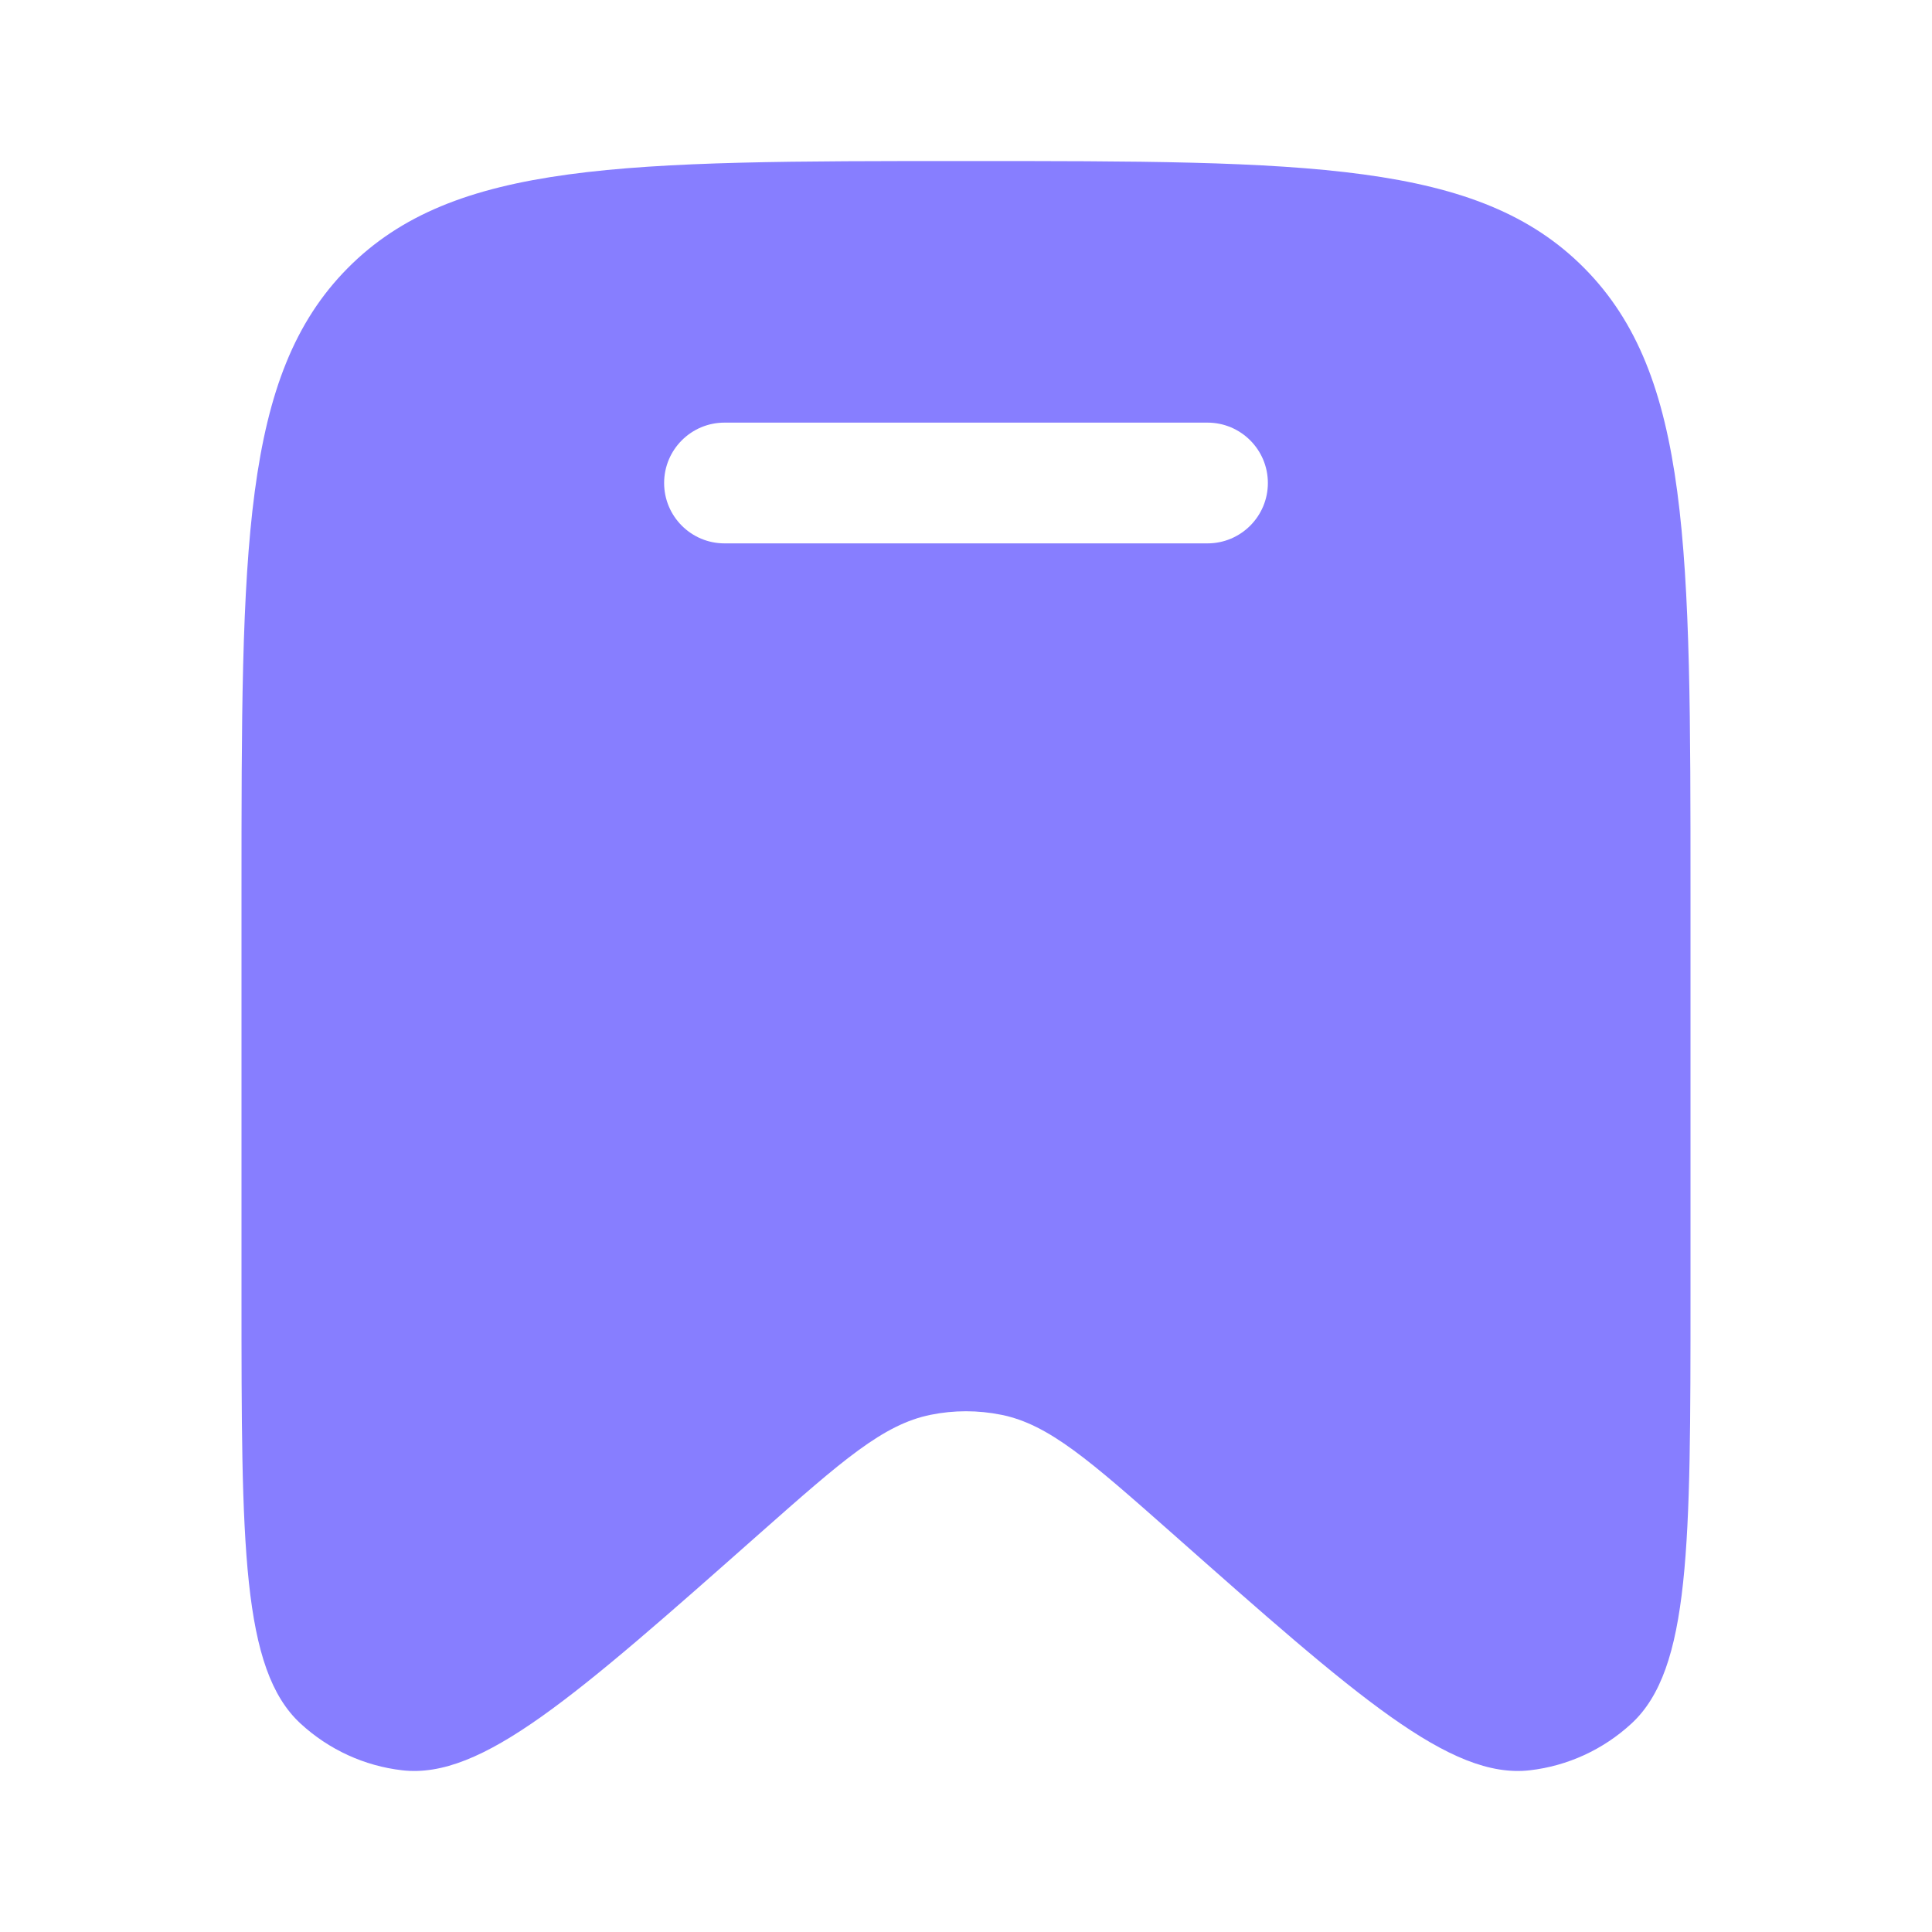
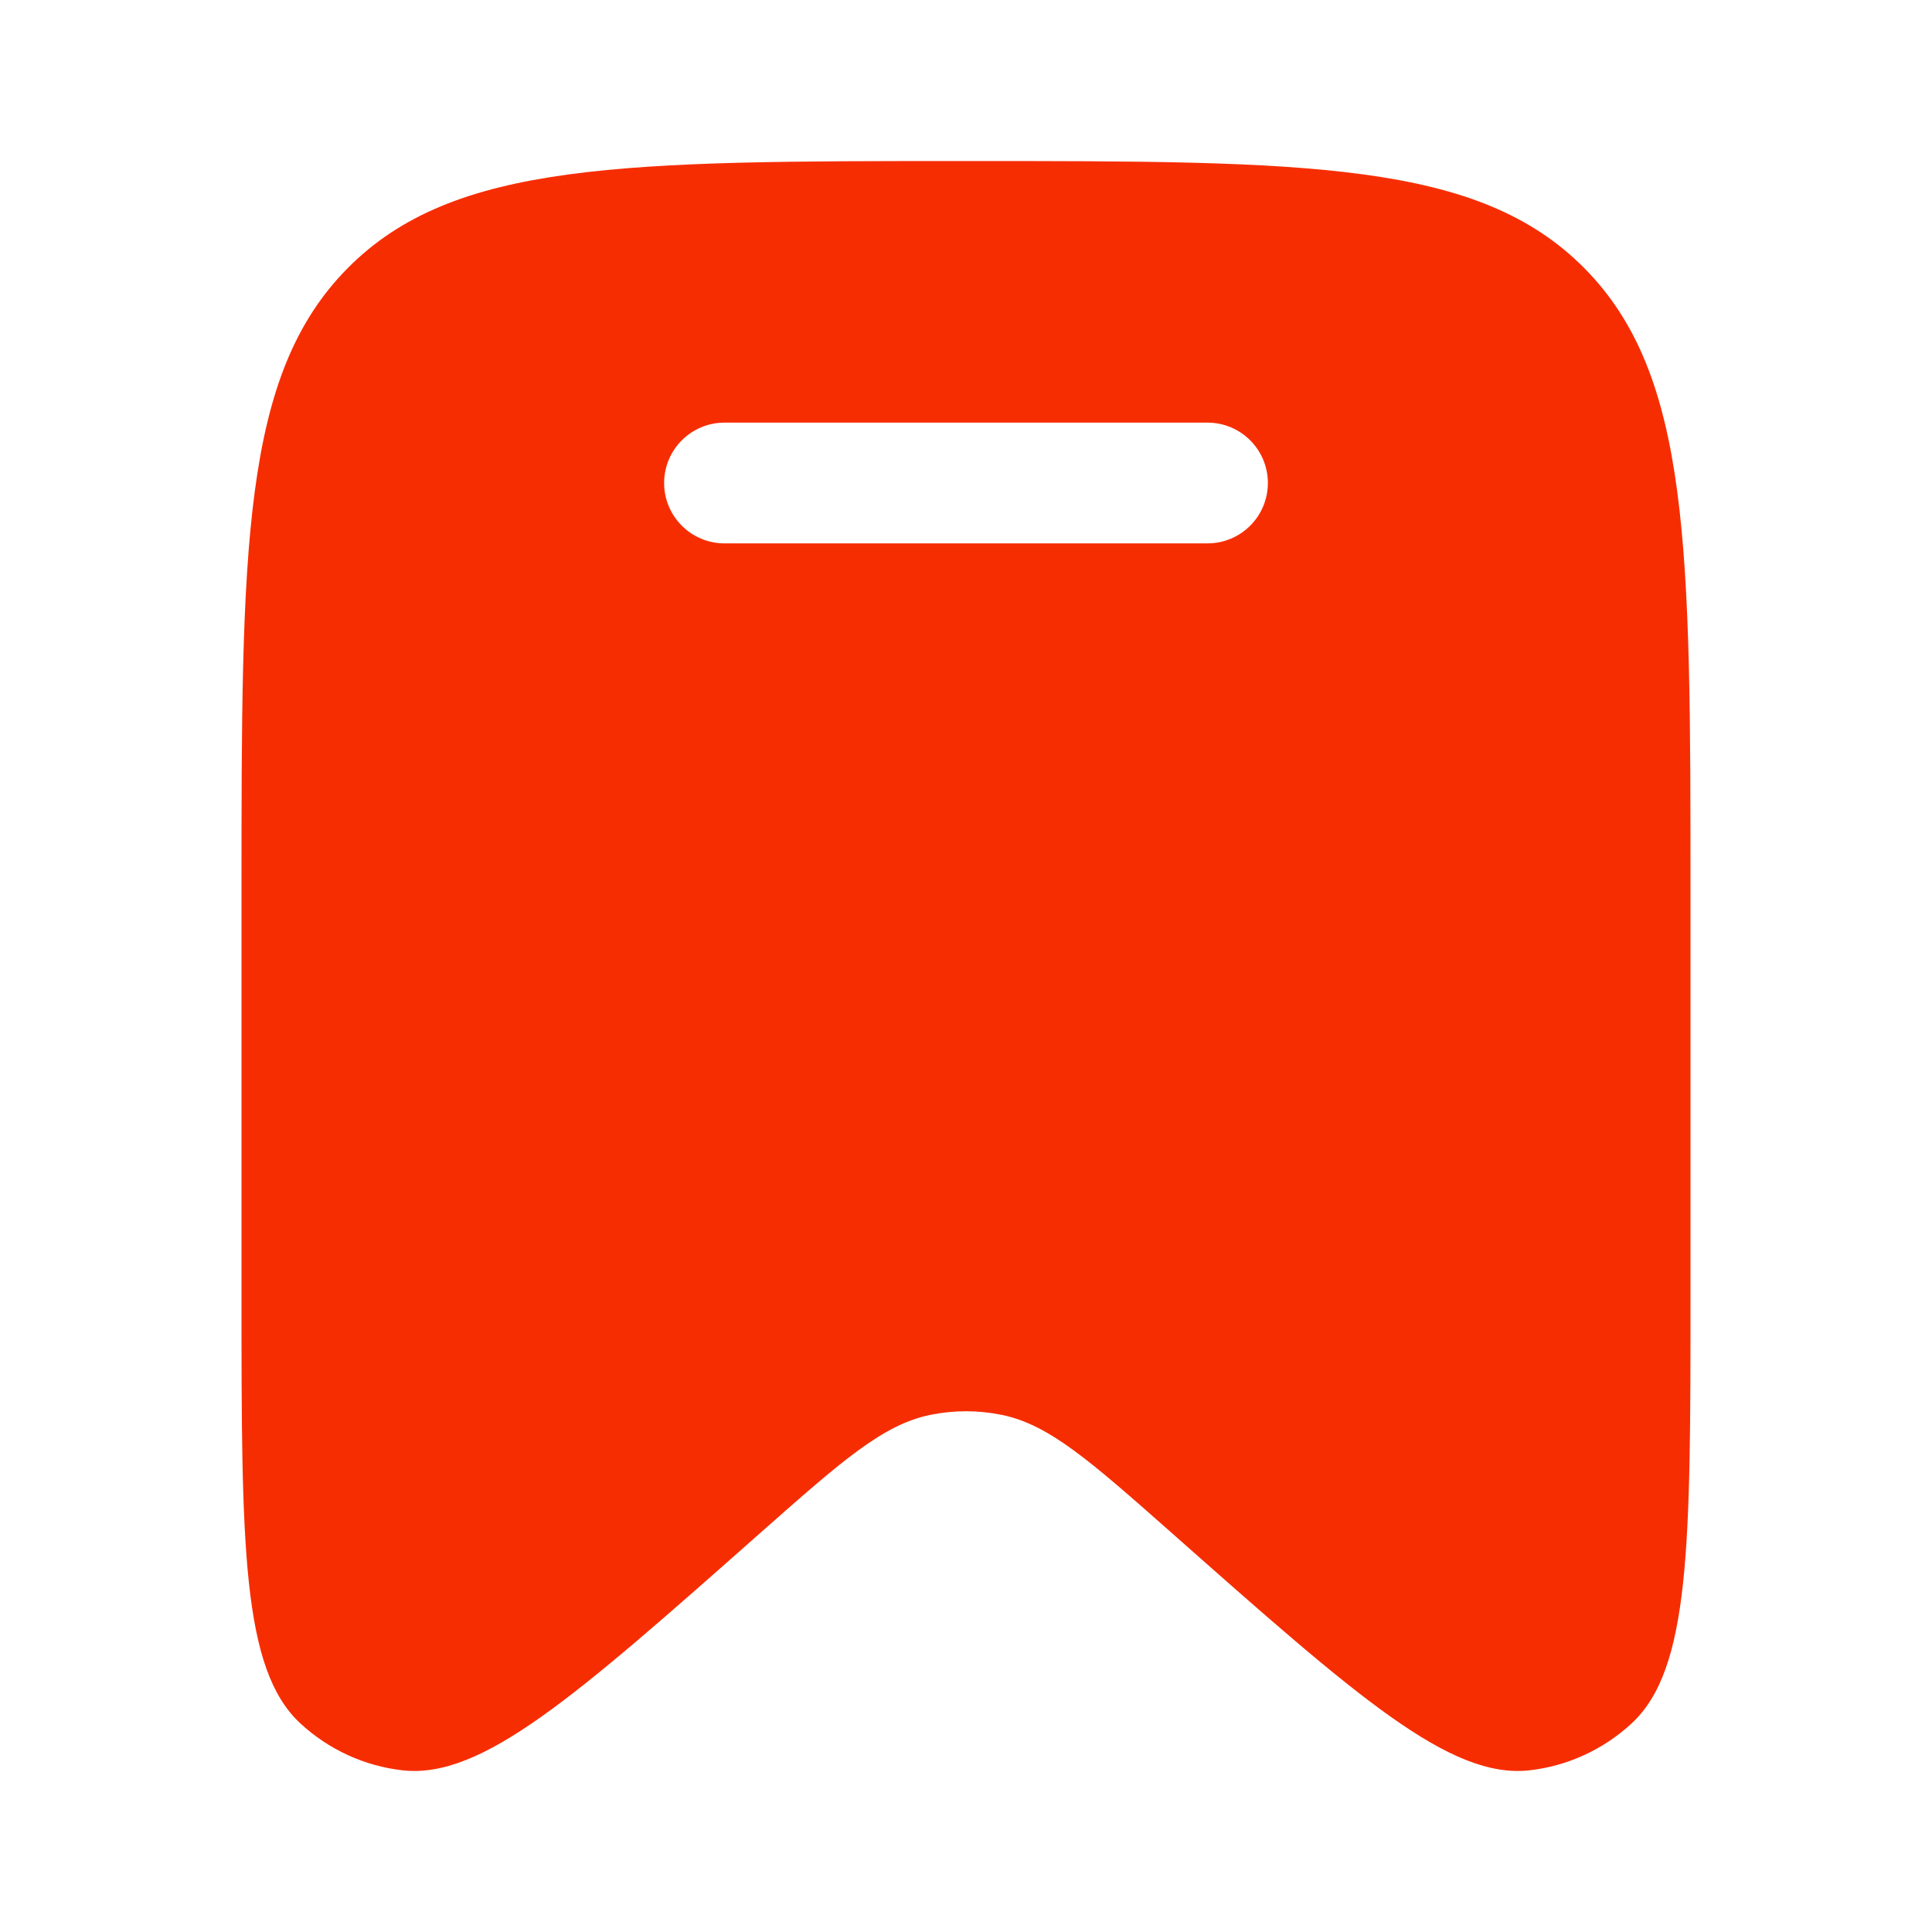
<svg xmlns="http://www.w3.org/2000/svg" width="20" height="20" viewBox="0 0 20 20" fill="none">
-   <path fill-rule="evenodd" clip-rule="evenodd" d="M17.5 9.248V13.409C17.5 15.989 17.5 17.28 16.888 17.843C16.596 18.112 16.228 18.281 15.836 18.326C15.013 18.42 14.053 17.571 12.132 15.871C11.282 15.12 10.858 14.745 10.366 14.646C10.124 14.597 9.875 14.597 9.634 14.646C9.142 14.745 8.718 15.12 7.868 15.871C5.947 17.571 4.987 18.42 4.164 18.326C3.772 18.281 3.404 18.112 3.112 17.843C2.5 17.28 2.5 15.989 2.5 13.409V9.248C2.5 5.674 2.5 3.887 3.598 2.777C4.697 1.667 6.464 1.667 10 1.667C13.536 1.667 15.303 1.667 16.402 2.777C17.5 3.887 17.5 5.674 17.5 9.248ZM6.875 5C6.875 4.655 7.155 4.375 7.5 4.375H12.5C12.845 4.375 13.125 4.655 13.125 5C13.125 5.345 12.845 5.625 12.5 5.625H7.5C7.155 5.625 6.875 5.345 6.875 5Z" fill="#877EFF" />
+   <path fill-rule="evenodd" clip-rule="evenodd" d="M17.5 9.248V13.409C17.5 15.989 17.5 17.28 16.888 17.843C16.596 18.112 16.228 18.281 15.836 18.326C15.013 18.42 14.053 17.571 12.132 15.871C11.282 15.12 10.858 14.745 10.366 14.646C10.124 14.597 9.875 14.597 9.634 14.646C9.142 14.745 8.718 15.12 7.868 15.871C5.947 17.571 4.987 18.42 4.164 18.326C3.772 18.281 3.404 18.112 3.112 17.843C2.5 17.28 2.5 15.989 2.5 13.409V9.248C2.5 5.674 2.5 3.887 3.598 2.777C4.697 1.667 6.464 1.667 10 1.667C13.536 1.667 15.303 1.667 16.402 2.777C17.5 3.887 17.5 5.674 17.5 9.248ZM6.875 5C6.875 4.655 7.155 4.375 7.5 4.375H12.5C12.845 4.375 13.125 4.655 13.125 5C13.125 5.345 12.845 5.625 12.5 5.625H7.5C7.155 5.625 6.875 5.345 6.875 5Z" fill="#F72D02" />
</svg>
